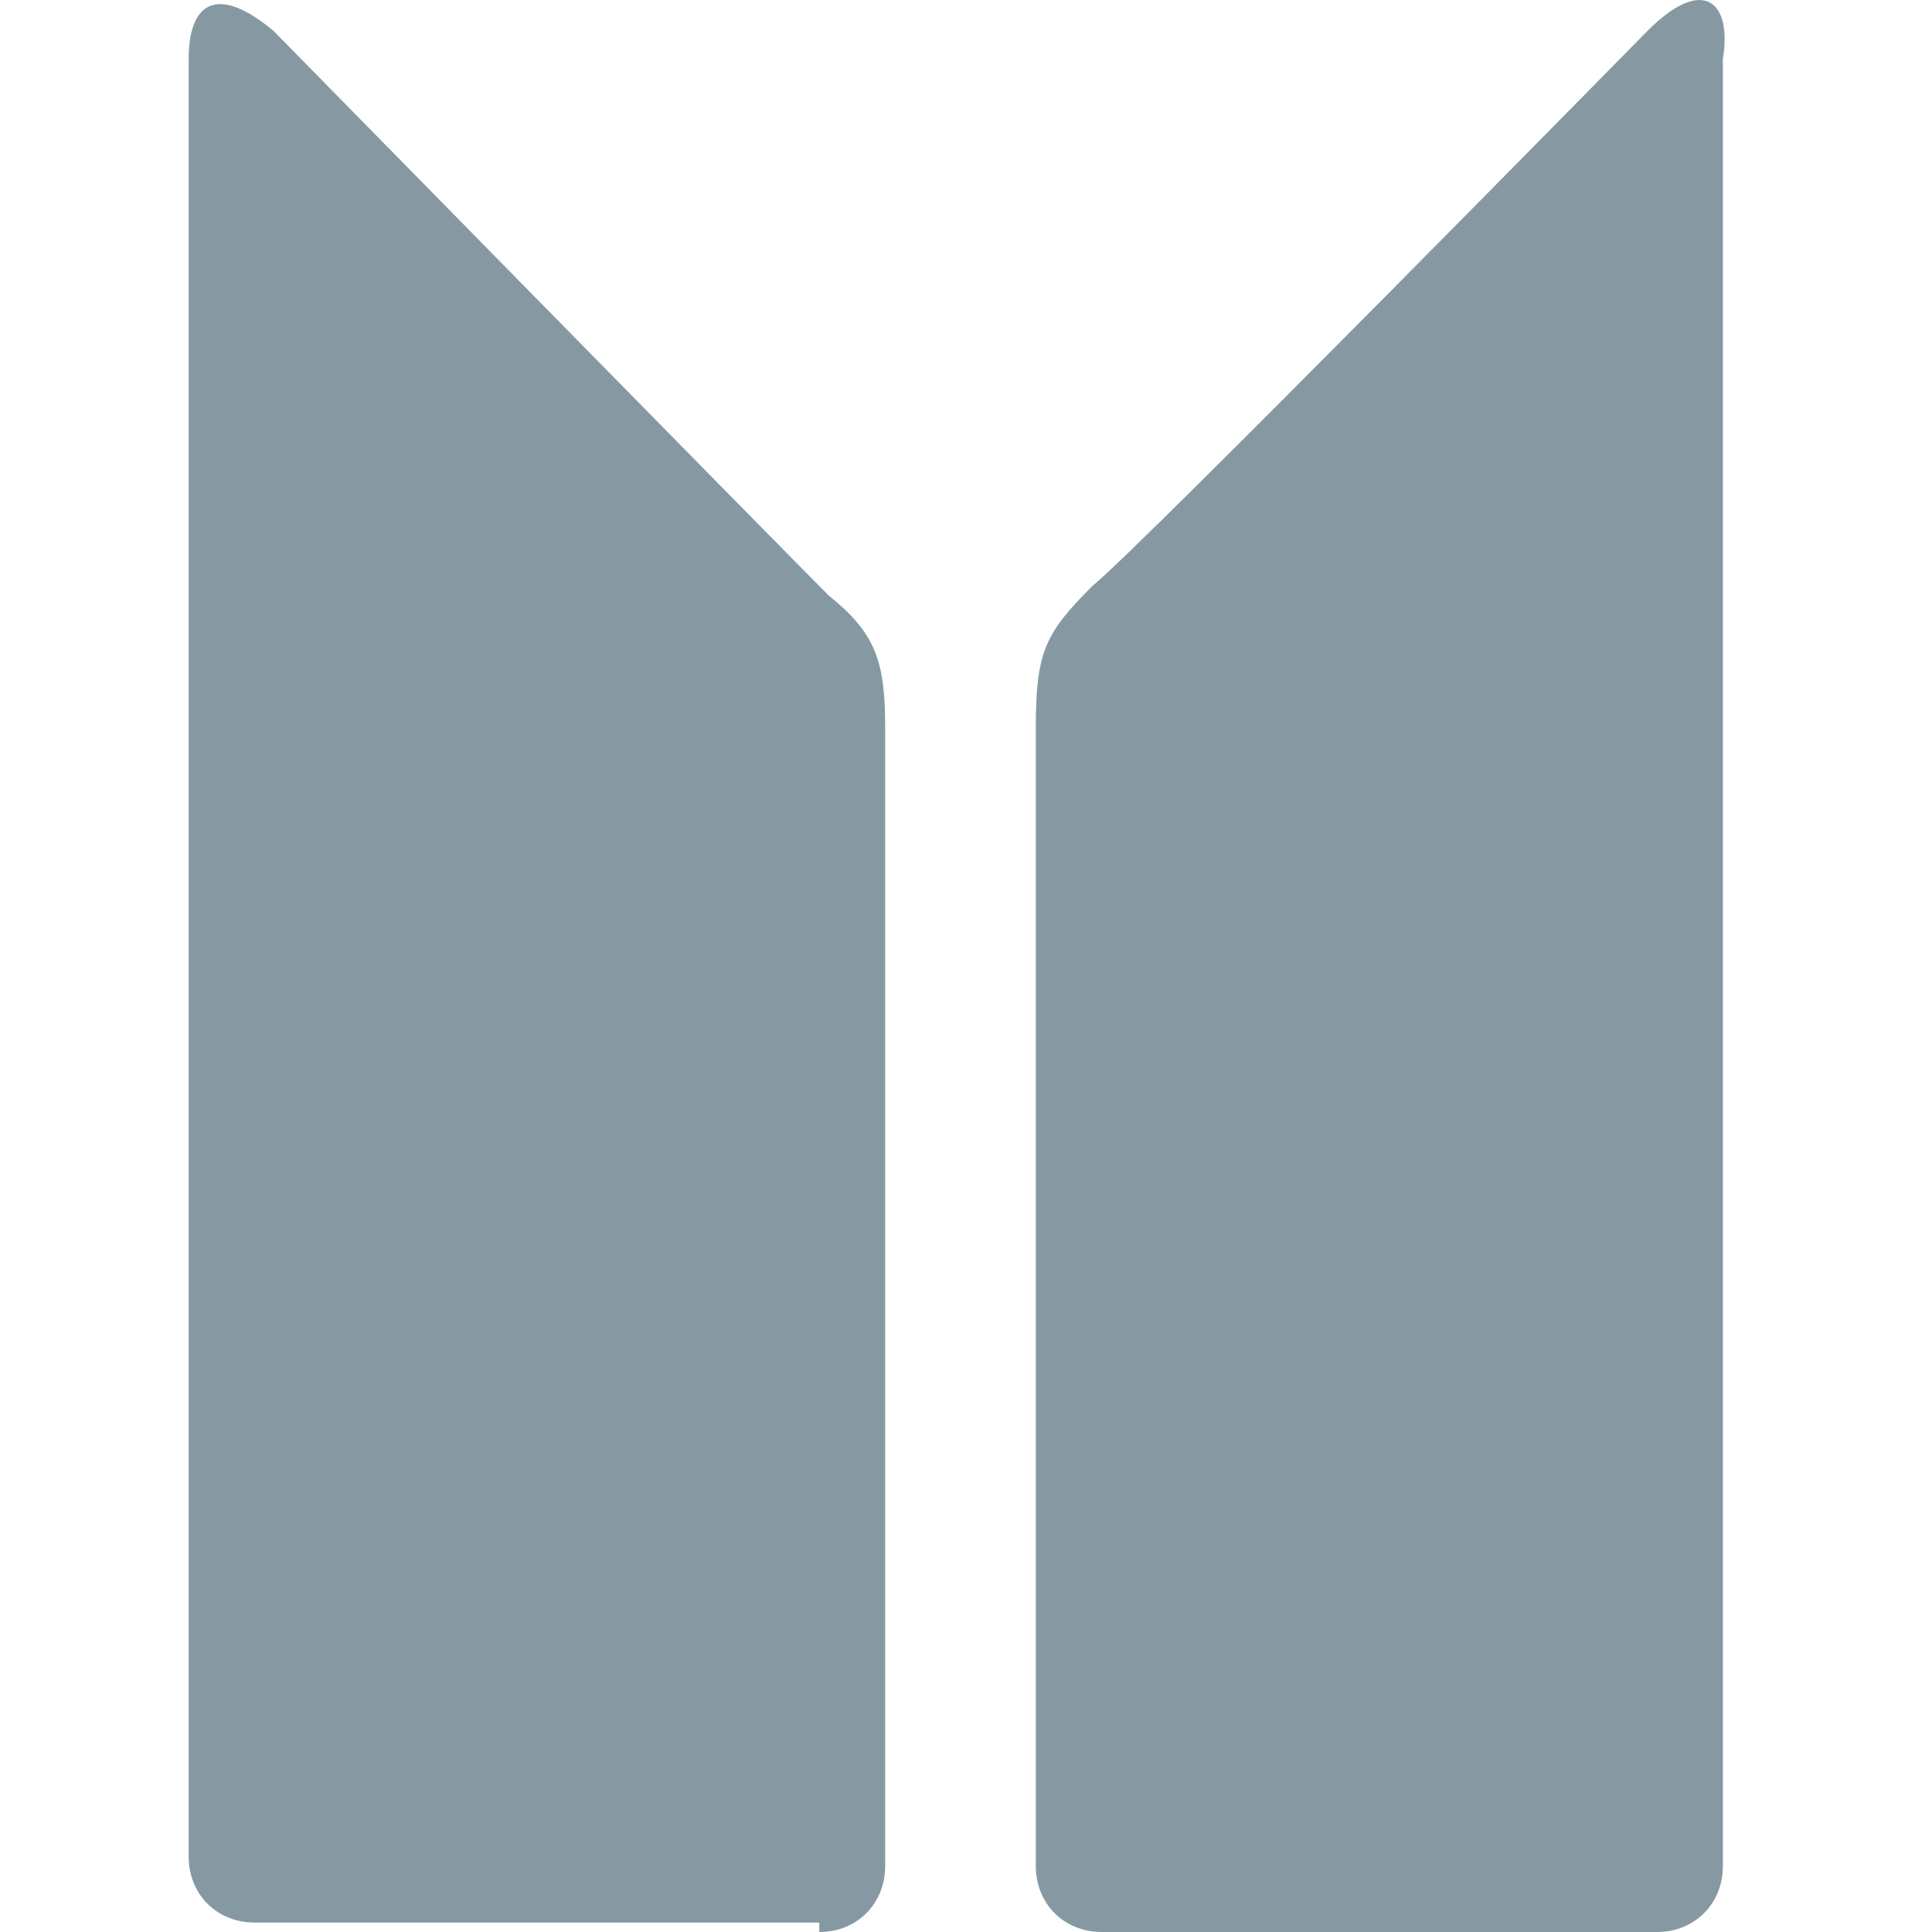
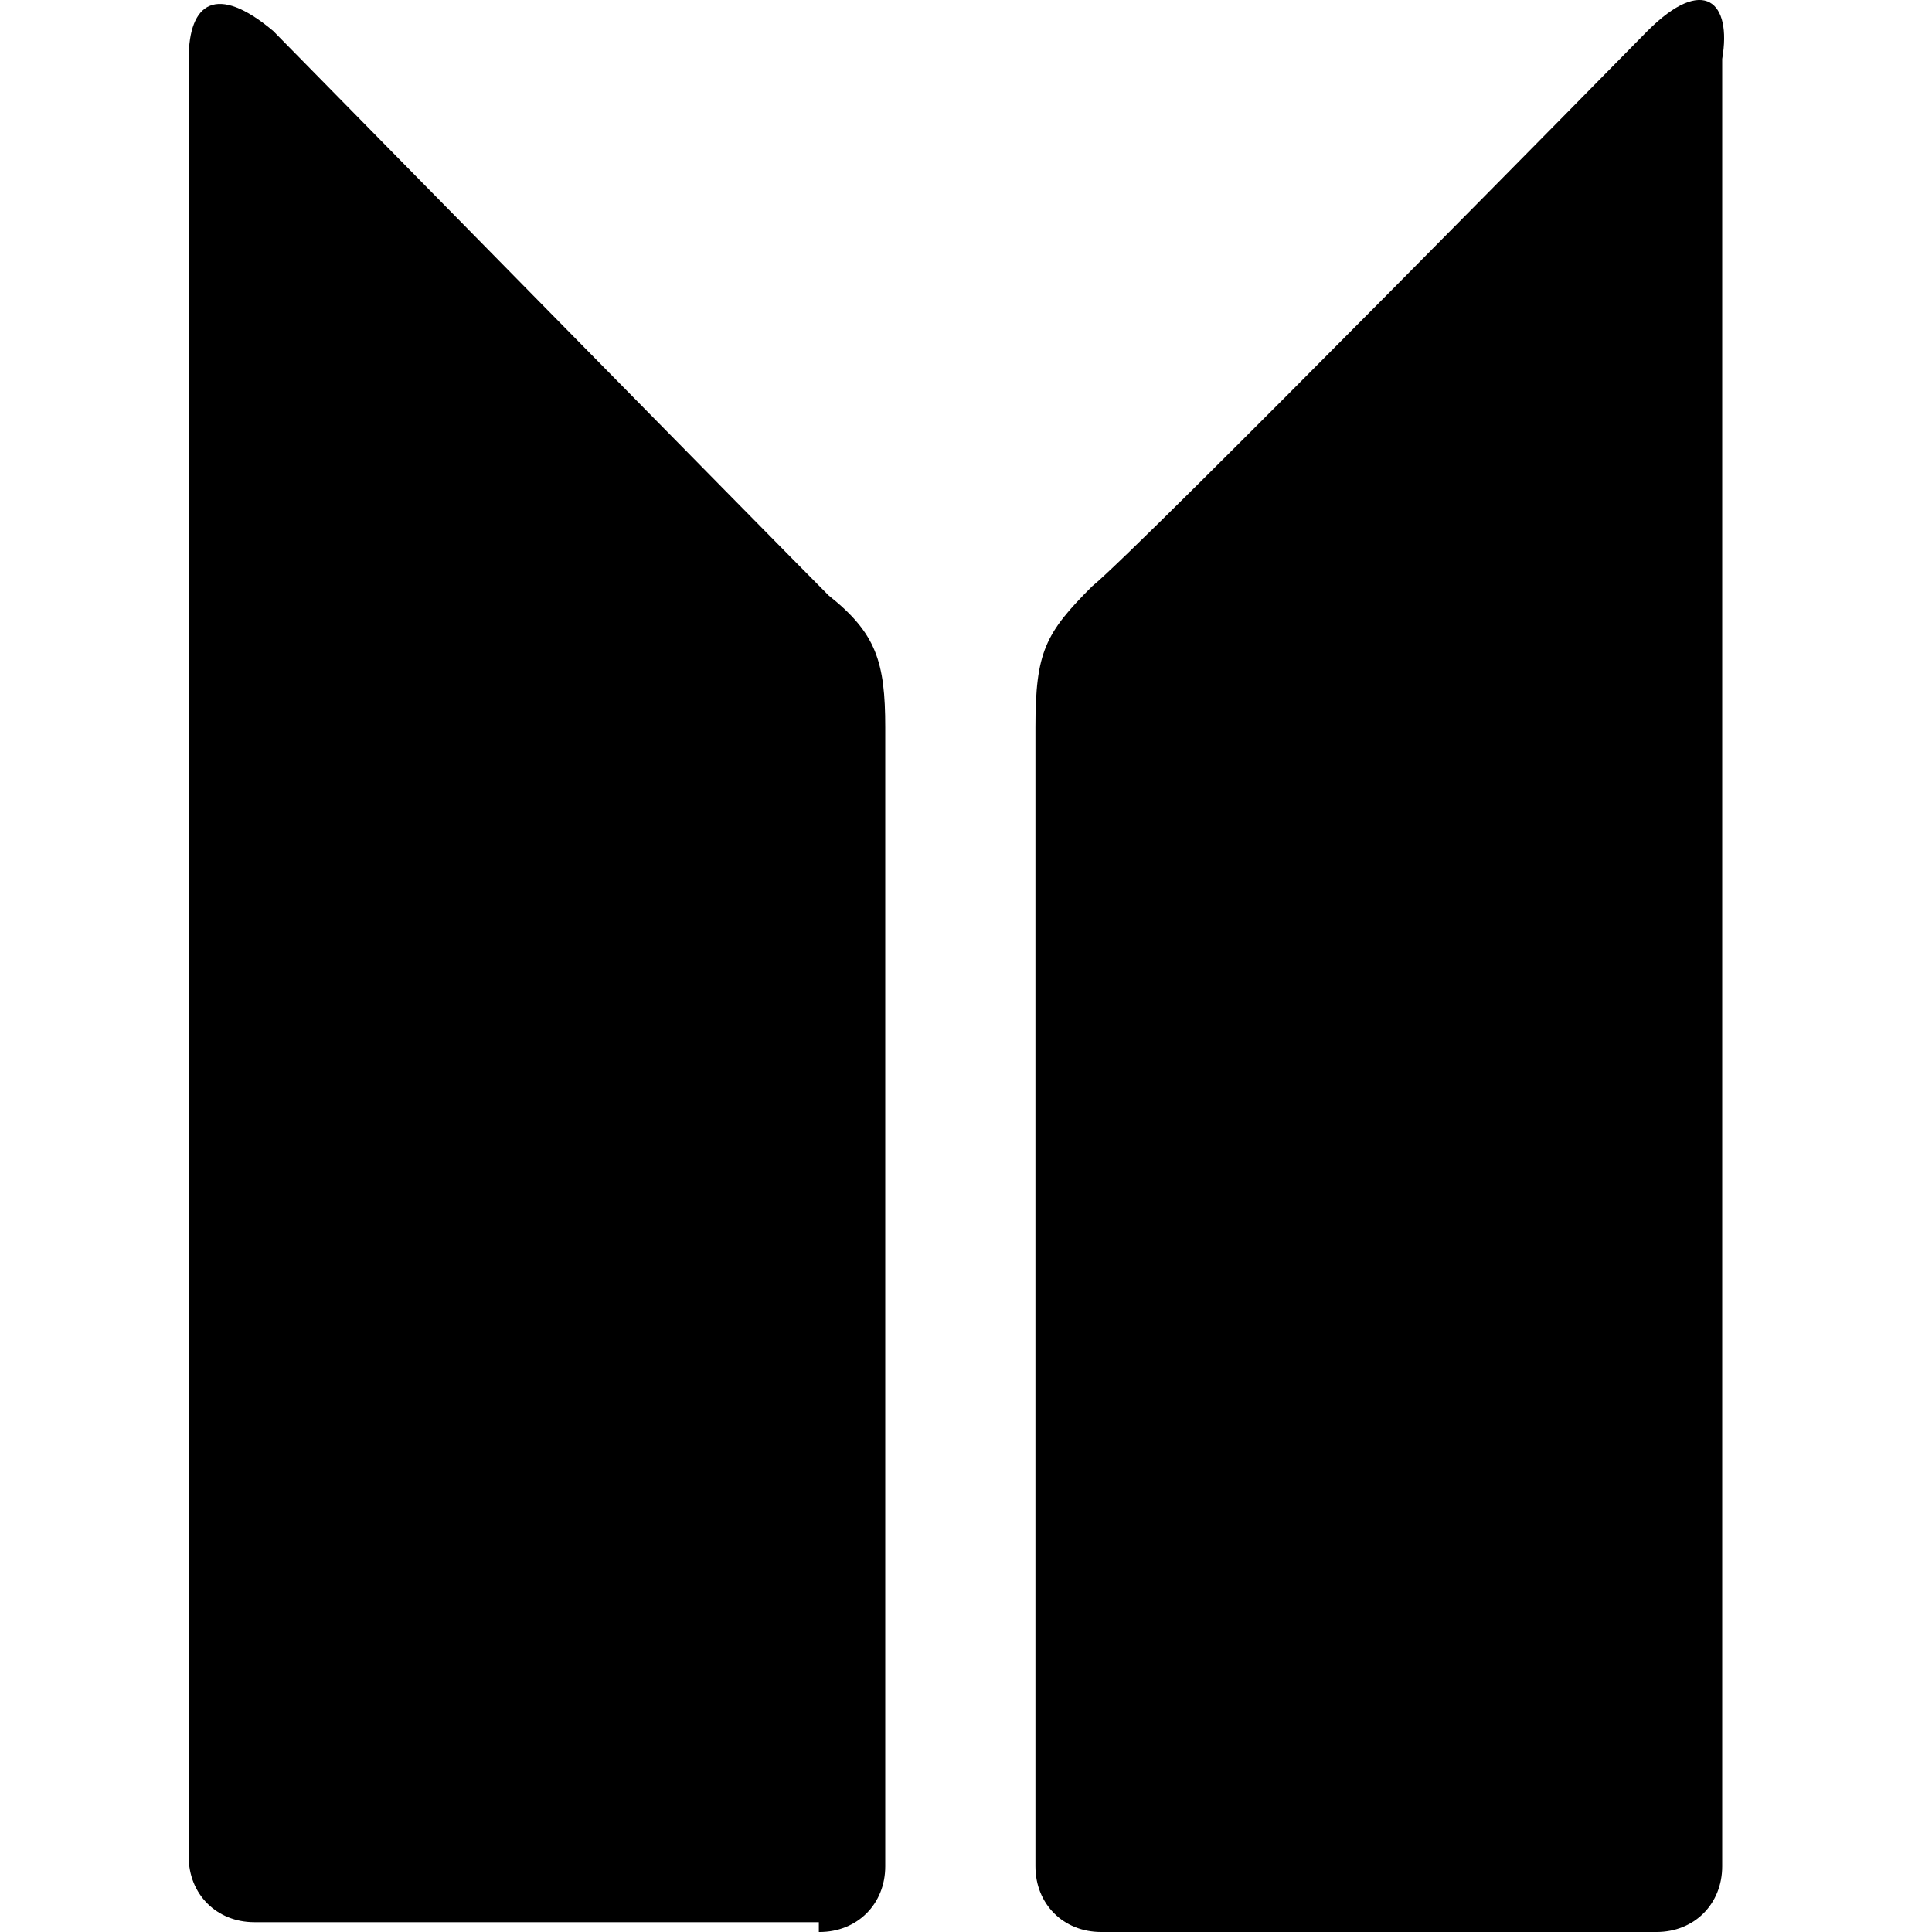
<svg xmlns="http://www.w3.org/2000/svg" version="1.1" id="Layer_1" x="0px" y="0px" viewBox="0 0 256 256" style="enable-background:new 0 0 256 256;" xml:space="preserve">
-   <style type="text/css">
- 	.st0{fill:#8699A3;}
- </style>
  <g>
-     <path class="st0" d="M218.31,4.08c0,0-67.35,68.59-73.58,73.58c-6.24,6.24-7.48,8.73-7.48,18.71v150.9c0,4.99,3.74,8.73,8.73,8.73   h73.58c4.99,0,8.73-3.74,8.73-8.73V7.82C229.53,0.34,225.79-3.4,218.31,4.08z" />
-     <path class="st0" d="M108.56,256c4.99,0,8.73-3.74,8.73-8.73V96.37c0-8.73-1.25-12.47-7.48-17.46   c-6.24-6.24-73.58-74.83-73.58-74.83C28.74-2.16,25,0.34,25,7.82v238.2c0,4.99,3.74,8.73,8.73,8.73h74.83V256z" />
+     <path d="M218.3,4.1c0,0-67.4,68.6-73.6,73.6c-6.2,6.2-7.5,8.7-7.5,18.7v150.9c0,5,3.7,8.7,8.7,8.7h73.6c5,0,8.7-3.7,8.7-8.7V7.8   C229.5,0.3,225.8-3.4,218.3,4.1z" />
+     <path d="M108.6,256c5,0,8.7-3.7,8.7-8.7V96.4c0-8.7-1.2-12.5-7.5-17.5c-6.2-6.2-73.6-74.8-73.6-74.8C28.7-2.2,25,0.3,25,7.8V246   c0,5,3.7,8.7,8.7,8.7h74.8V256z" />
  </g>
</svg>
